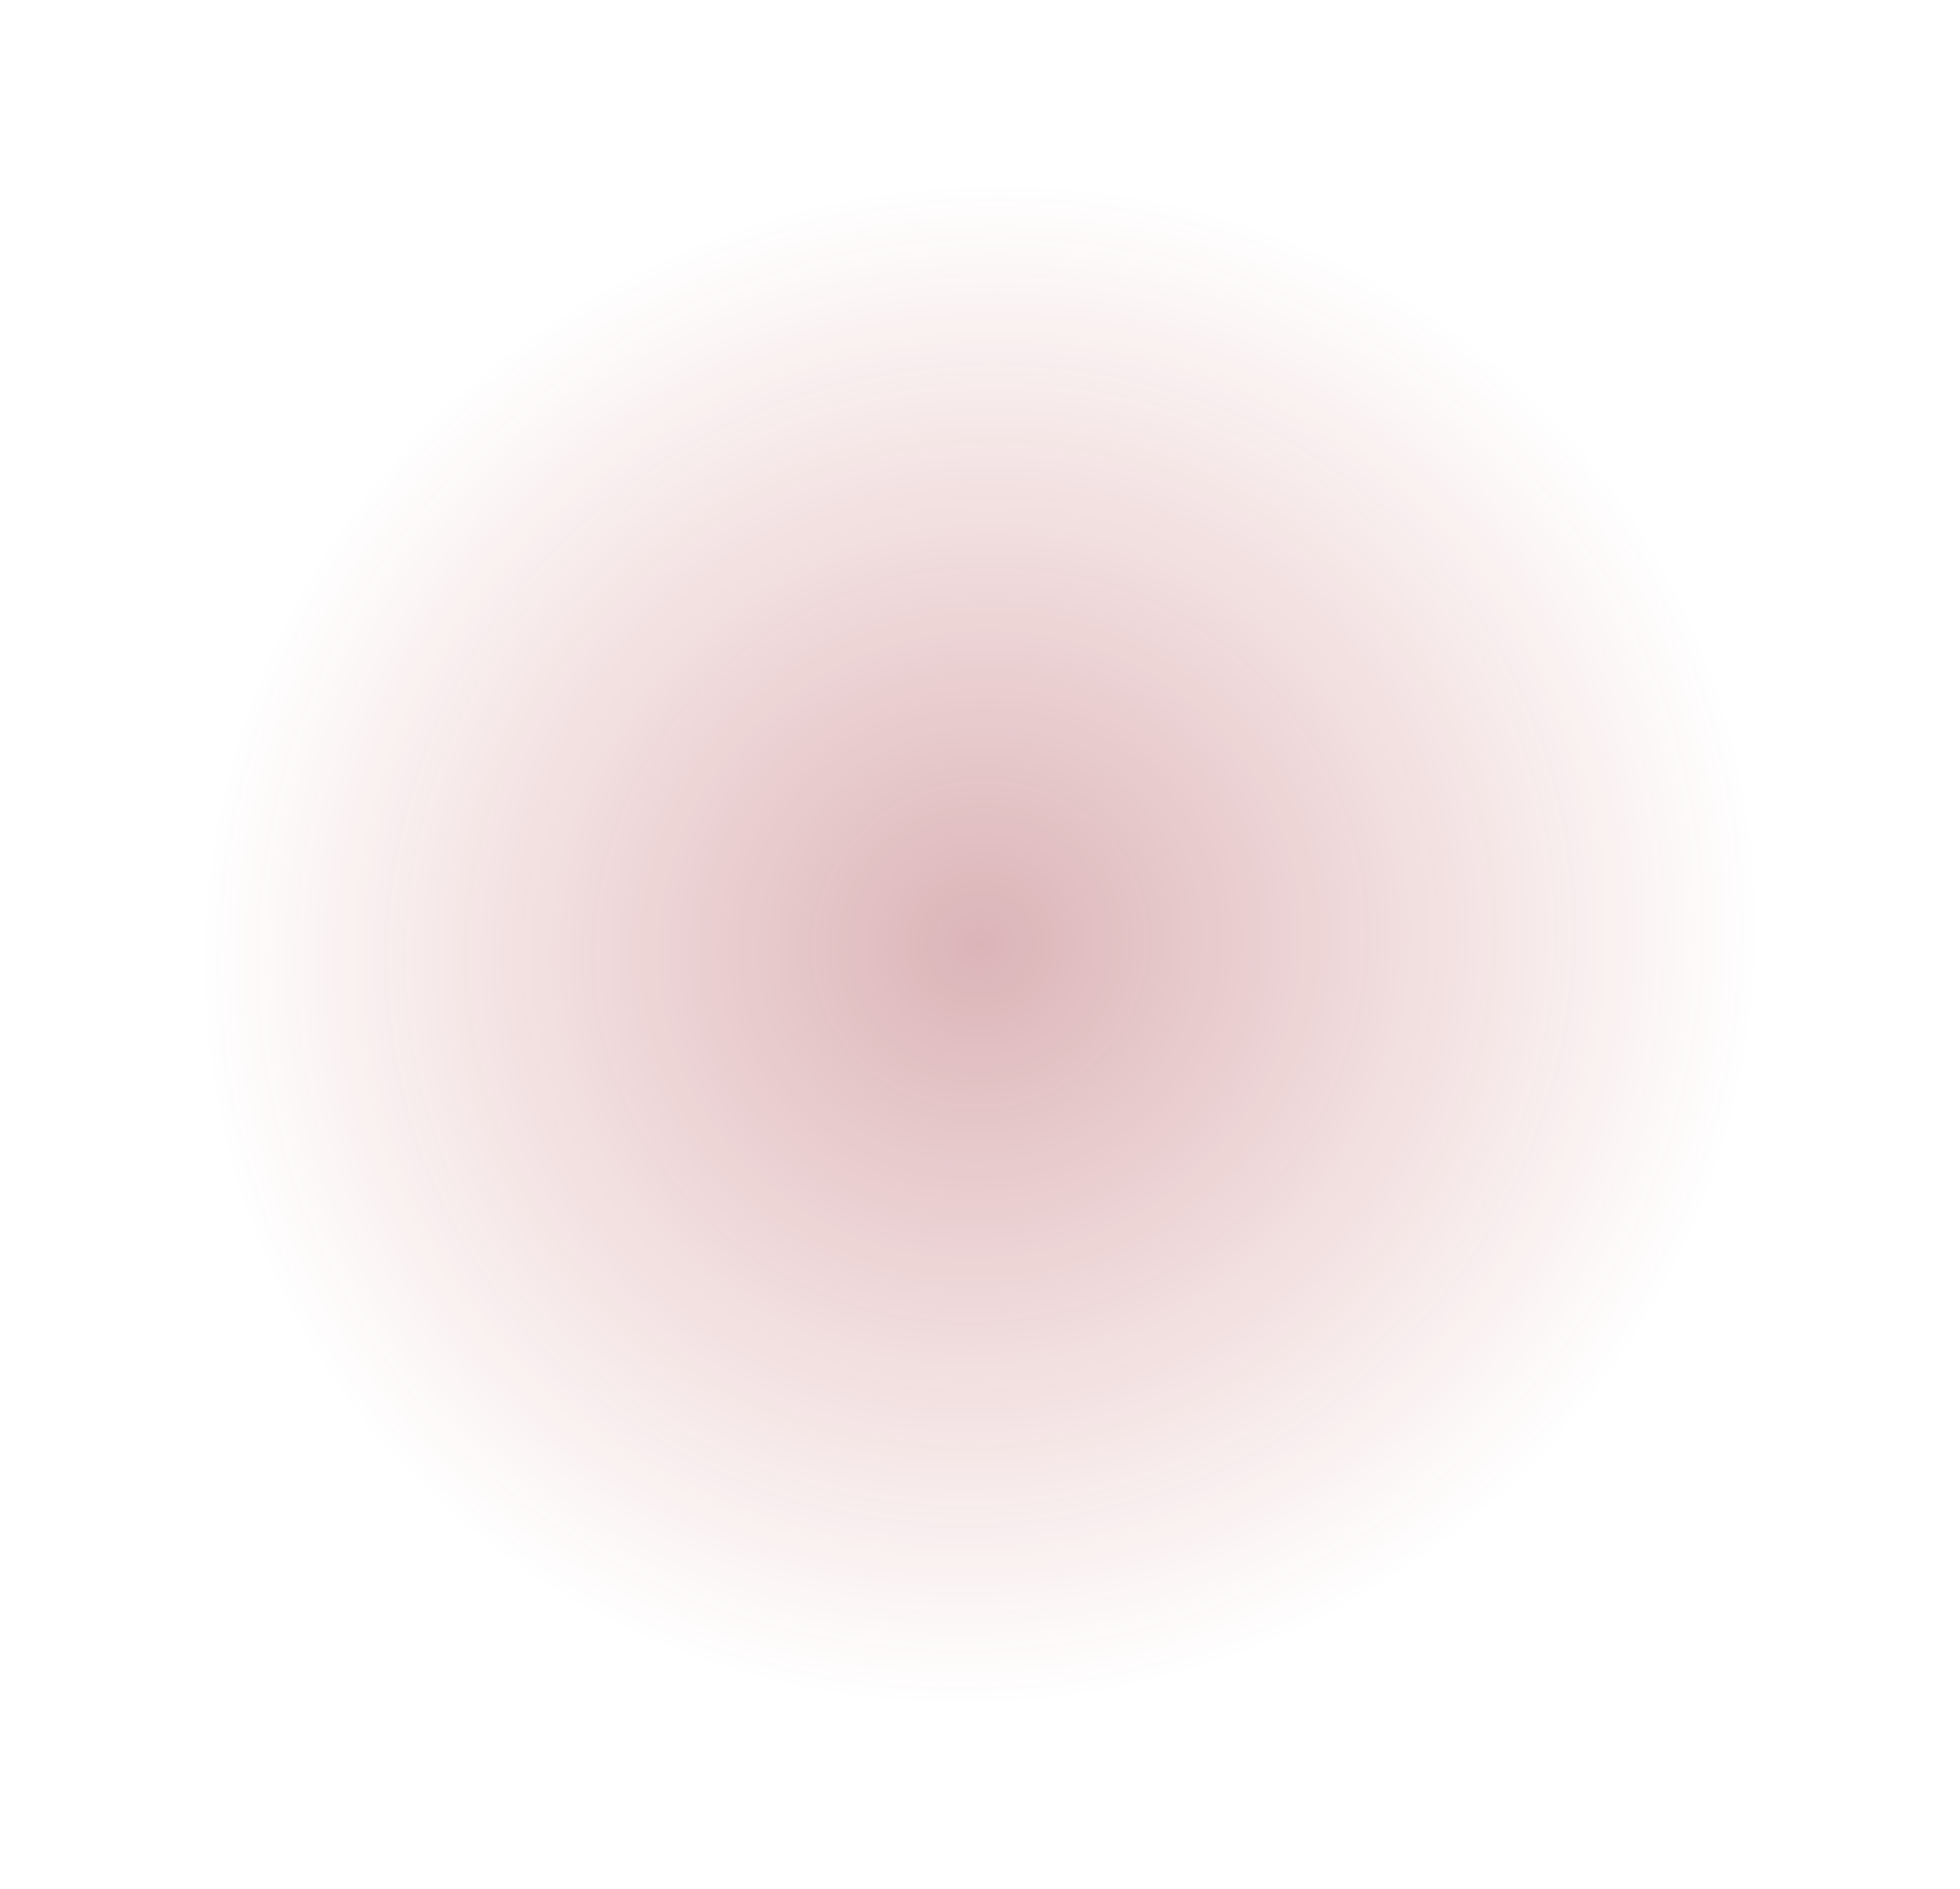
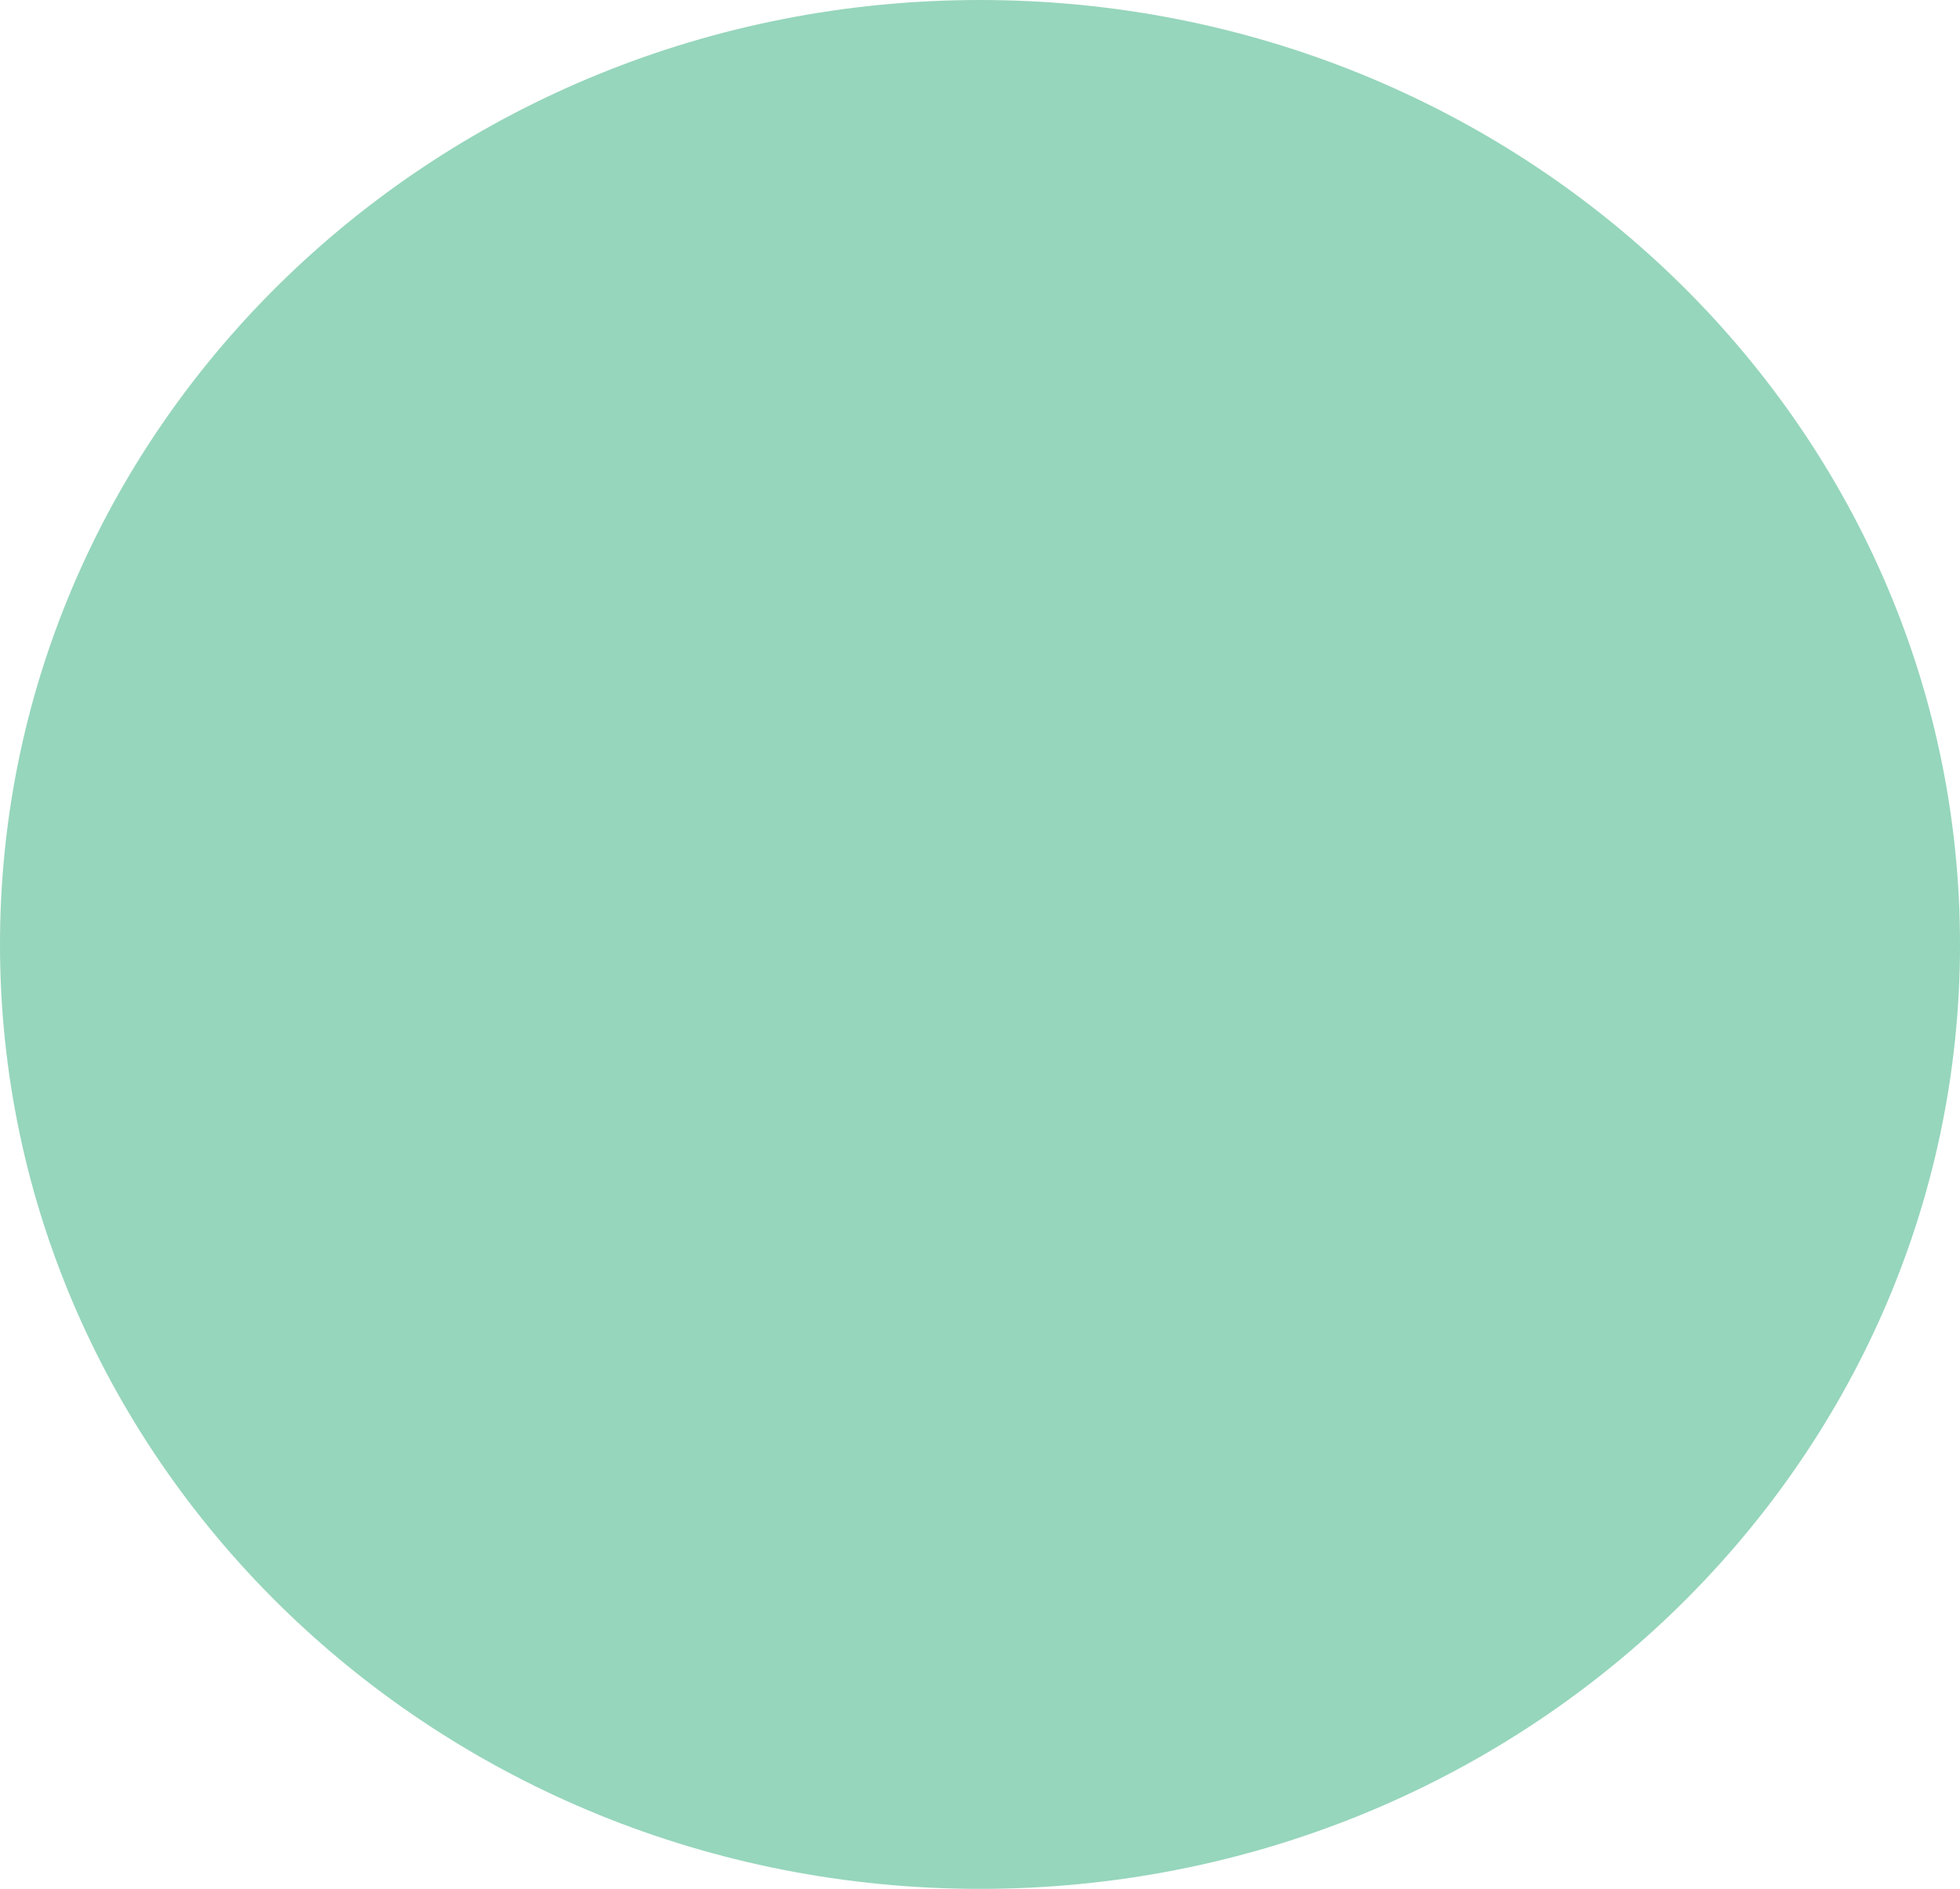
<svg xmlns="http://www.w3.org/2000/svg" width="1234" height="1189" viewBox="0 0 1234 1189" fill="none">
-   <ellipse cx="617" cy="594.5" rx="617" ry="594.5" fill="url(#paint0_radial_1067_1165)" fill-opacity="0.62" />
+   <ellipse cx="617" cy="594.5" rx="617" ry="594.5" fill="#56BD93" fill-opacity="0.62" />
  <defs>
    <radialGradient id="paint0_radial_1067_1165" cx="0" cy="0" r="1" gradientUnits="userSpaceOnUse" gradientTransform="translate(617 594.5) rotate(68.724) scale(475.375 493.265)">
      <stop stop-color="#8A0E1A" stop-opacity="0.5" />
      <stop offset="1" stop-color="#AF1616" stop-opacity="0" />
    </radialGradient>
  </defs>
</svg>
